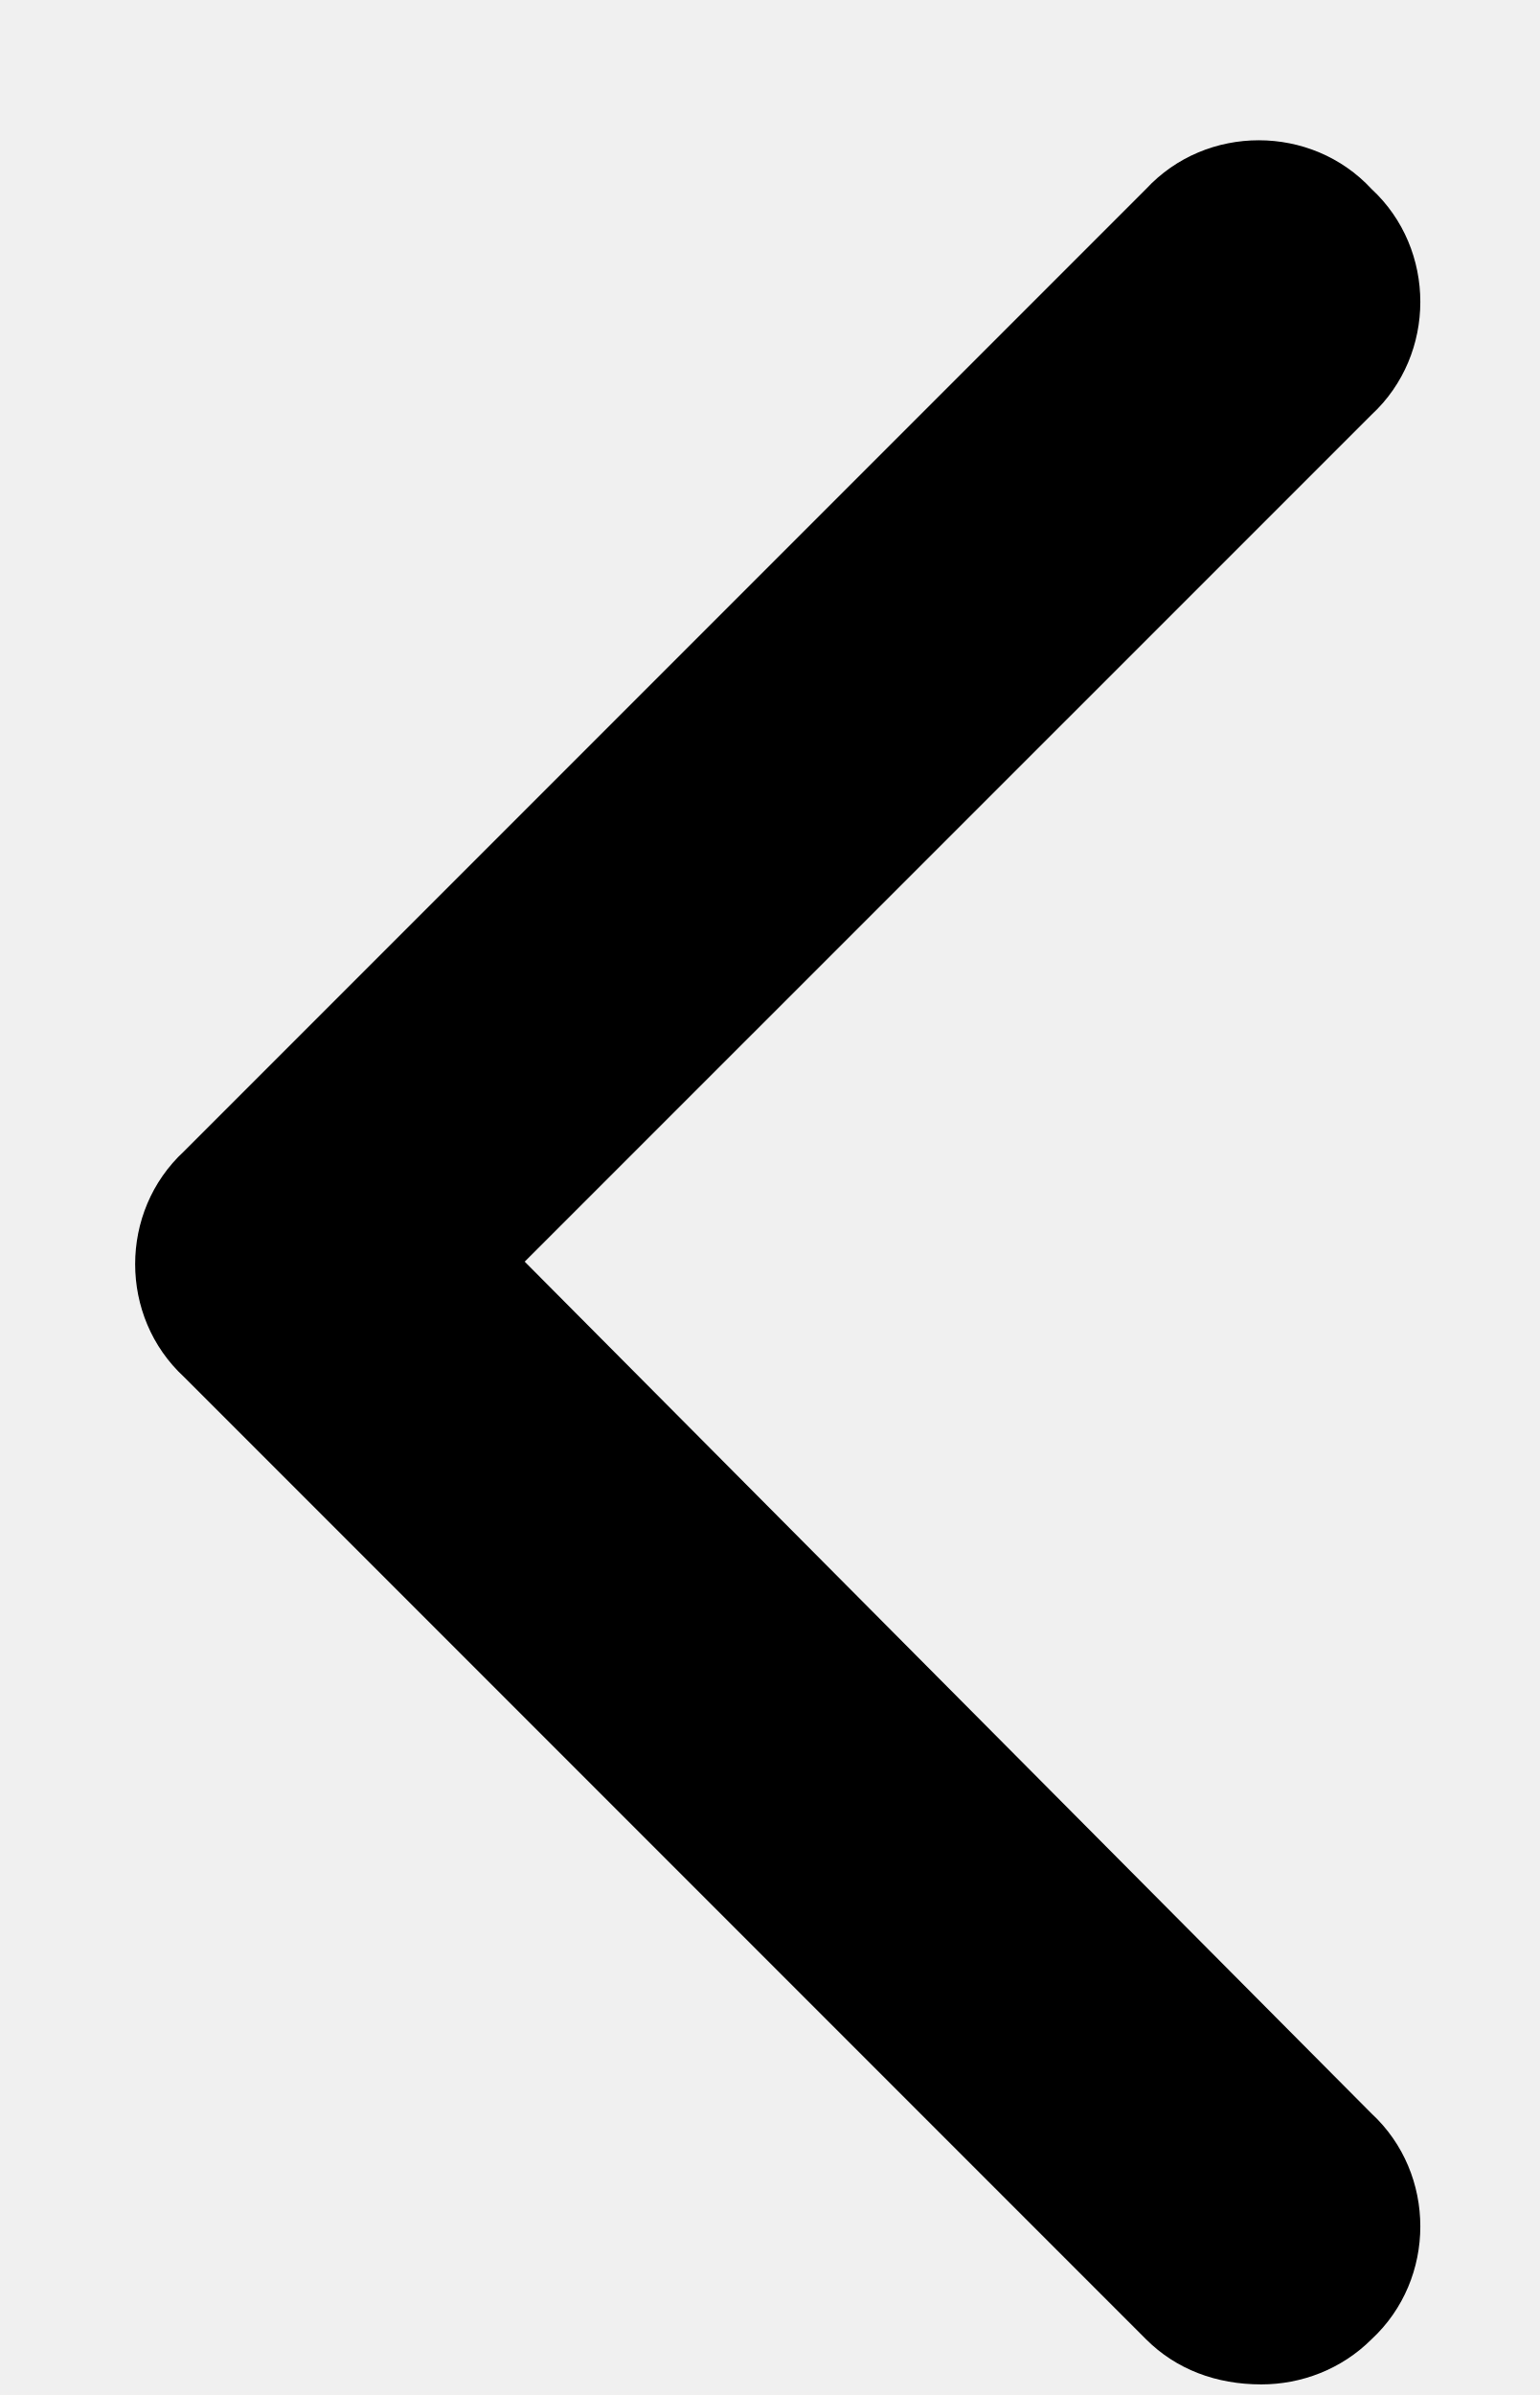
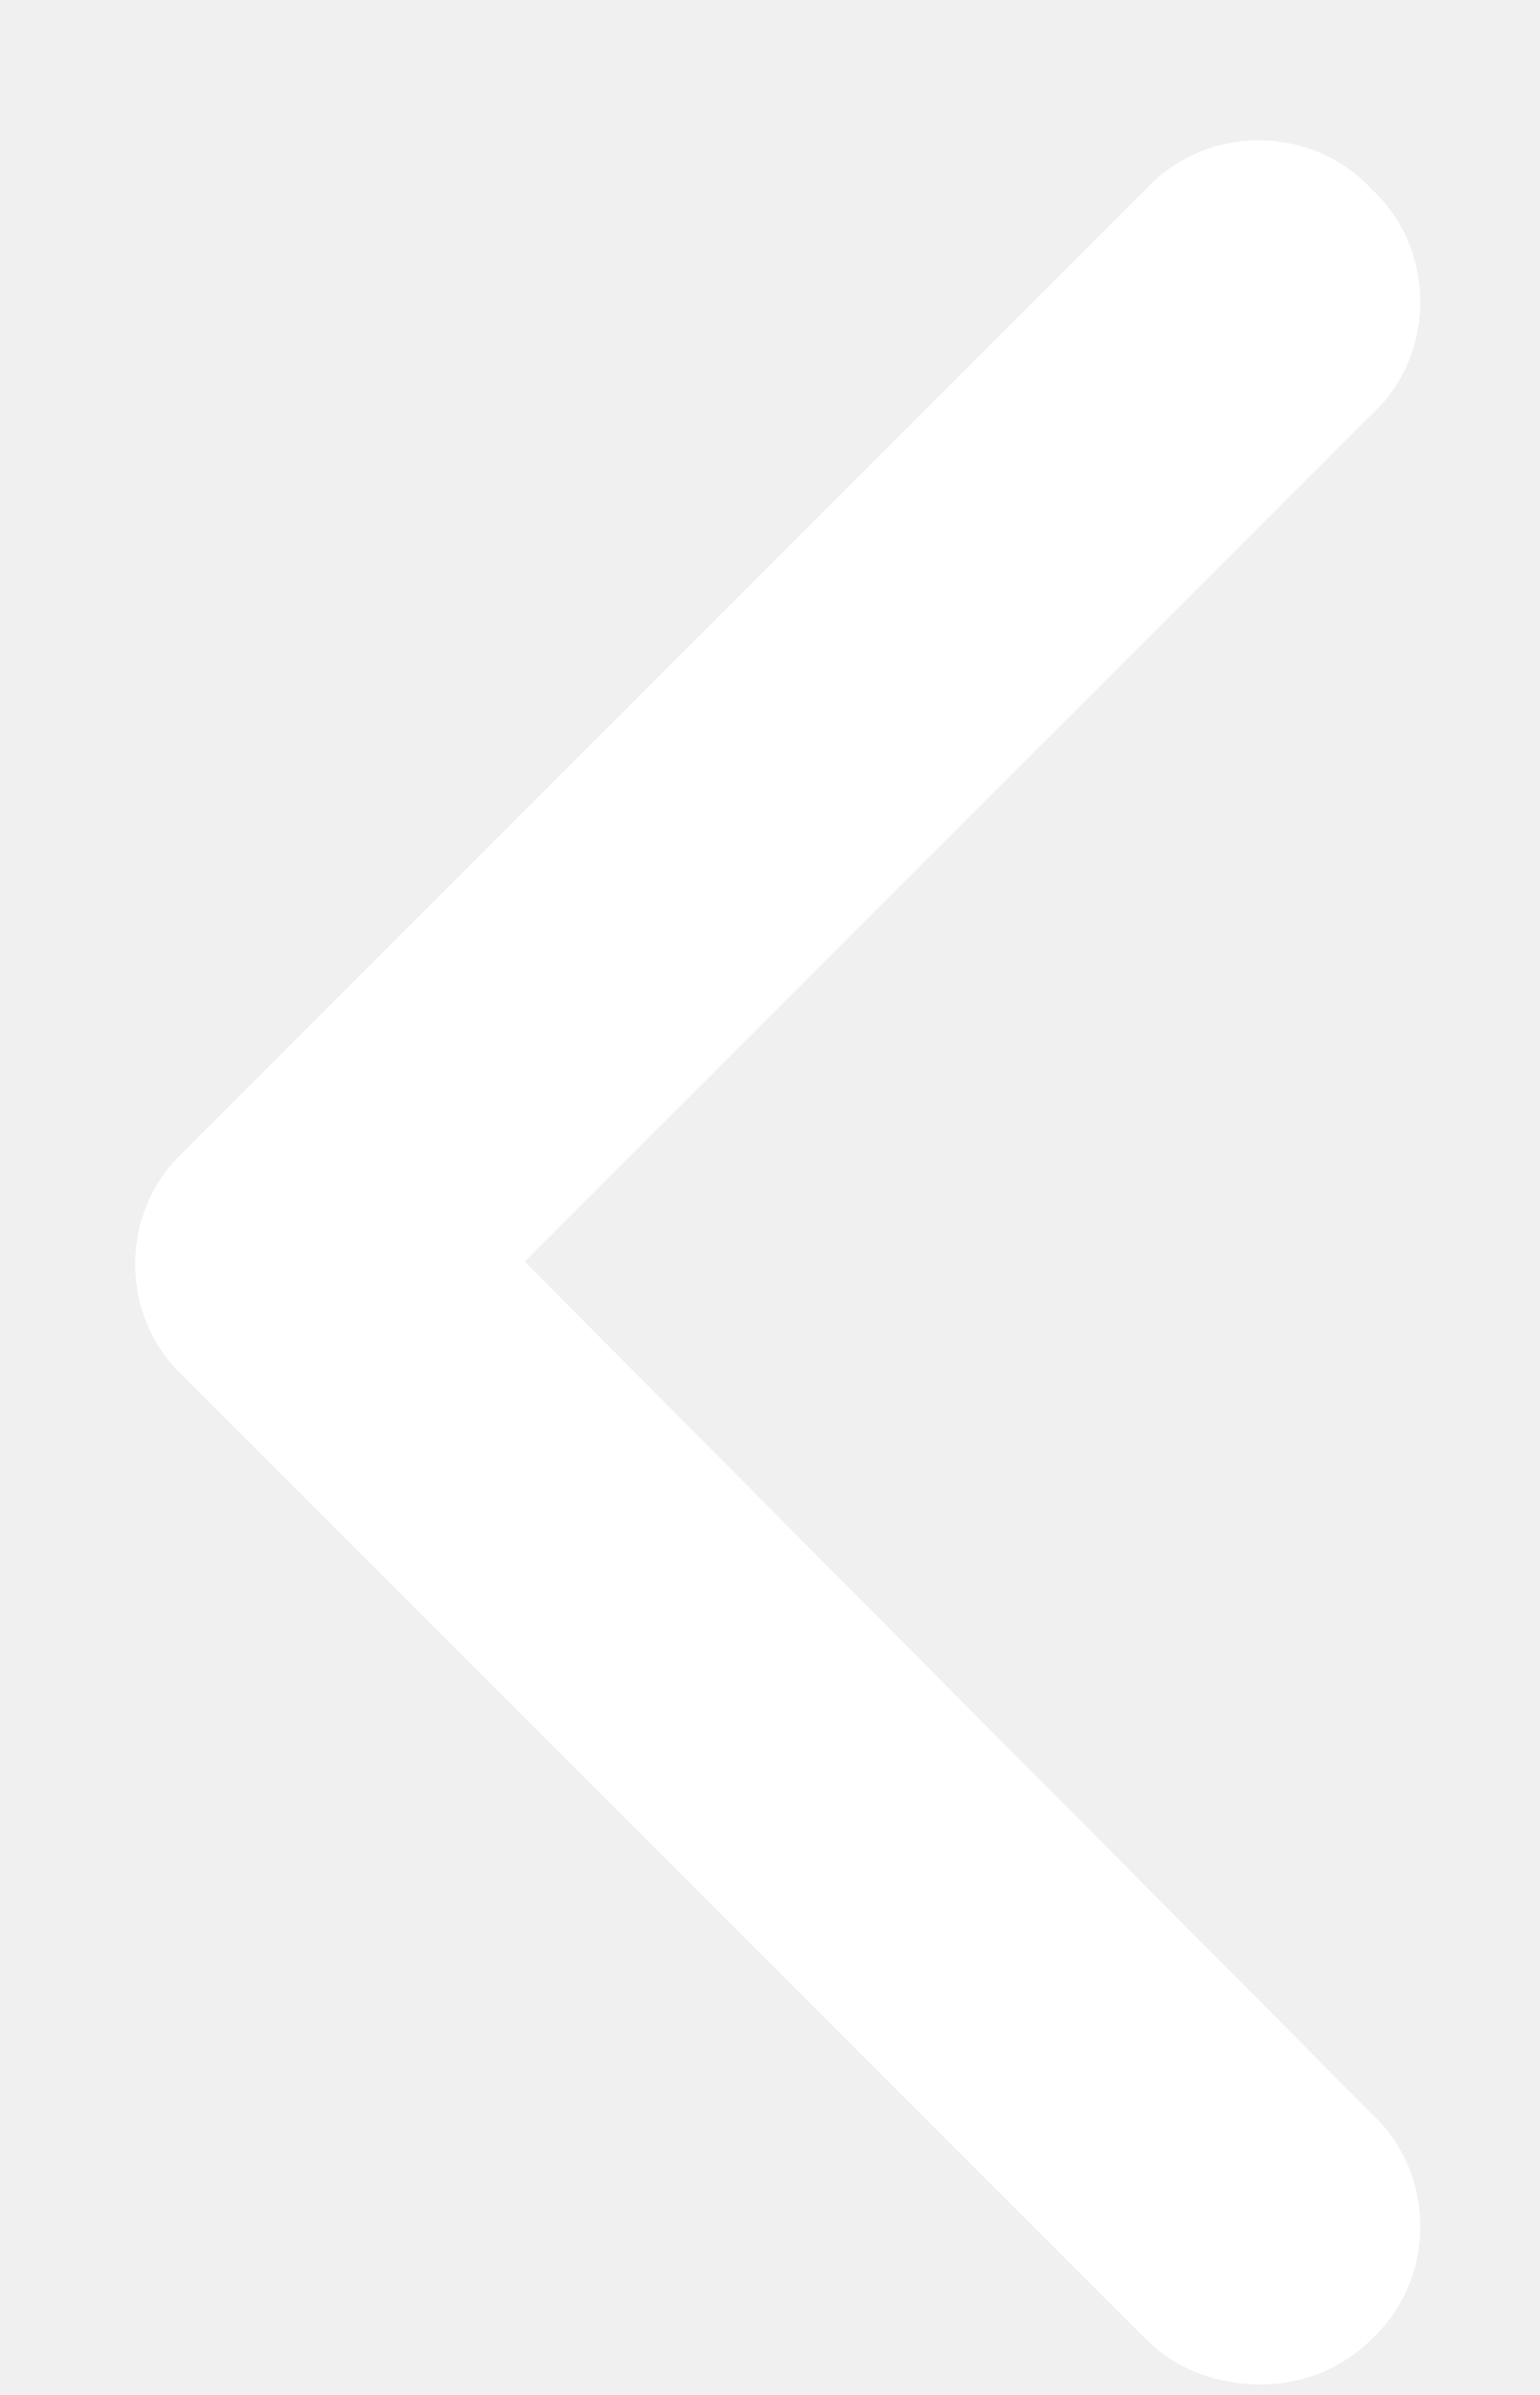
<svg xmlns="http://www.w3.org/2000/svg" width="9" height="14" viewBox="0 0 9 14" fill="none">
-   <path d="M7.375 13.938C7.111 13.938 6.877 13.85 6.701 13.674L1.076 8.049C0.695 7.697 0.695 7.082 1.076 6.73L6.701 1.105C7.053 0.725 7.668 0.725 8.02 1.105C8.4 1.457 8.4 2.072 8.02 2.424L3.068 7.375L8.02 12.355C8.4 12.707 8.4 13.322 8.02 13.674C7.844 13.85 7.609 13.938 7.375 13.938Z" fill="black" />
+   <path d="M7.375 13.938C7.111 13.938 6.877 13.85 6.701 13.674L1.076 8.049C0.695 7.697 0.695 7.082 1.076 6.73L6.701 1.105C7.053 0.725 7.668 0.725 8.02 1.105C8.4 1.457 8.4 2.072 8.02 2.424L3.068 7.375L8.02 12.355C8.4 12.707 8.4 13.322 8.02 13.674C7.844 13.85 7.609 13.938 7.375 13.938Z" fill="white" />
</svg>
